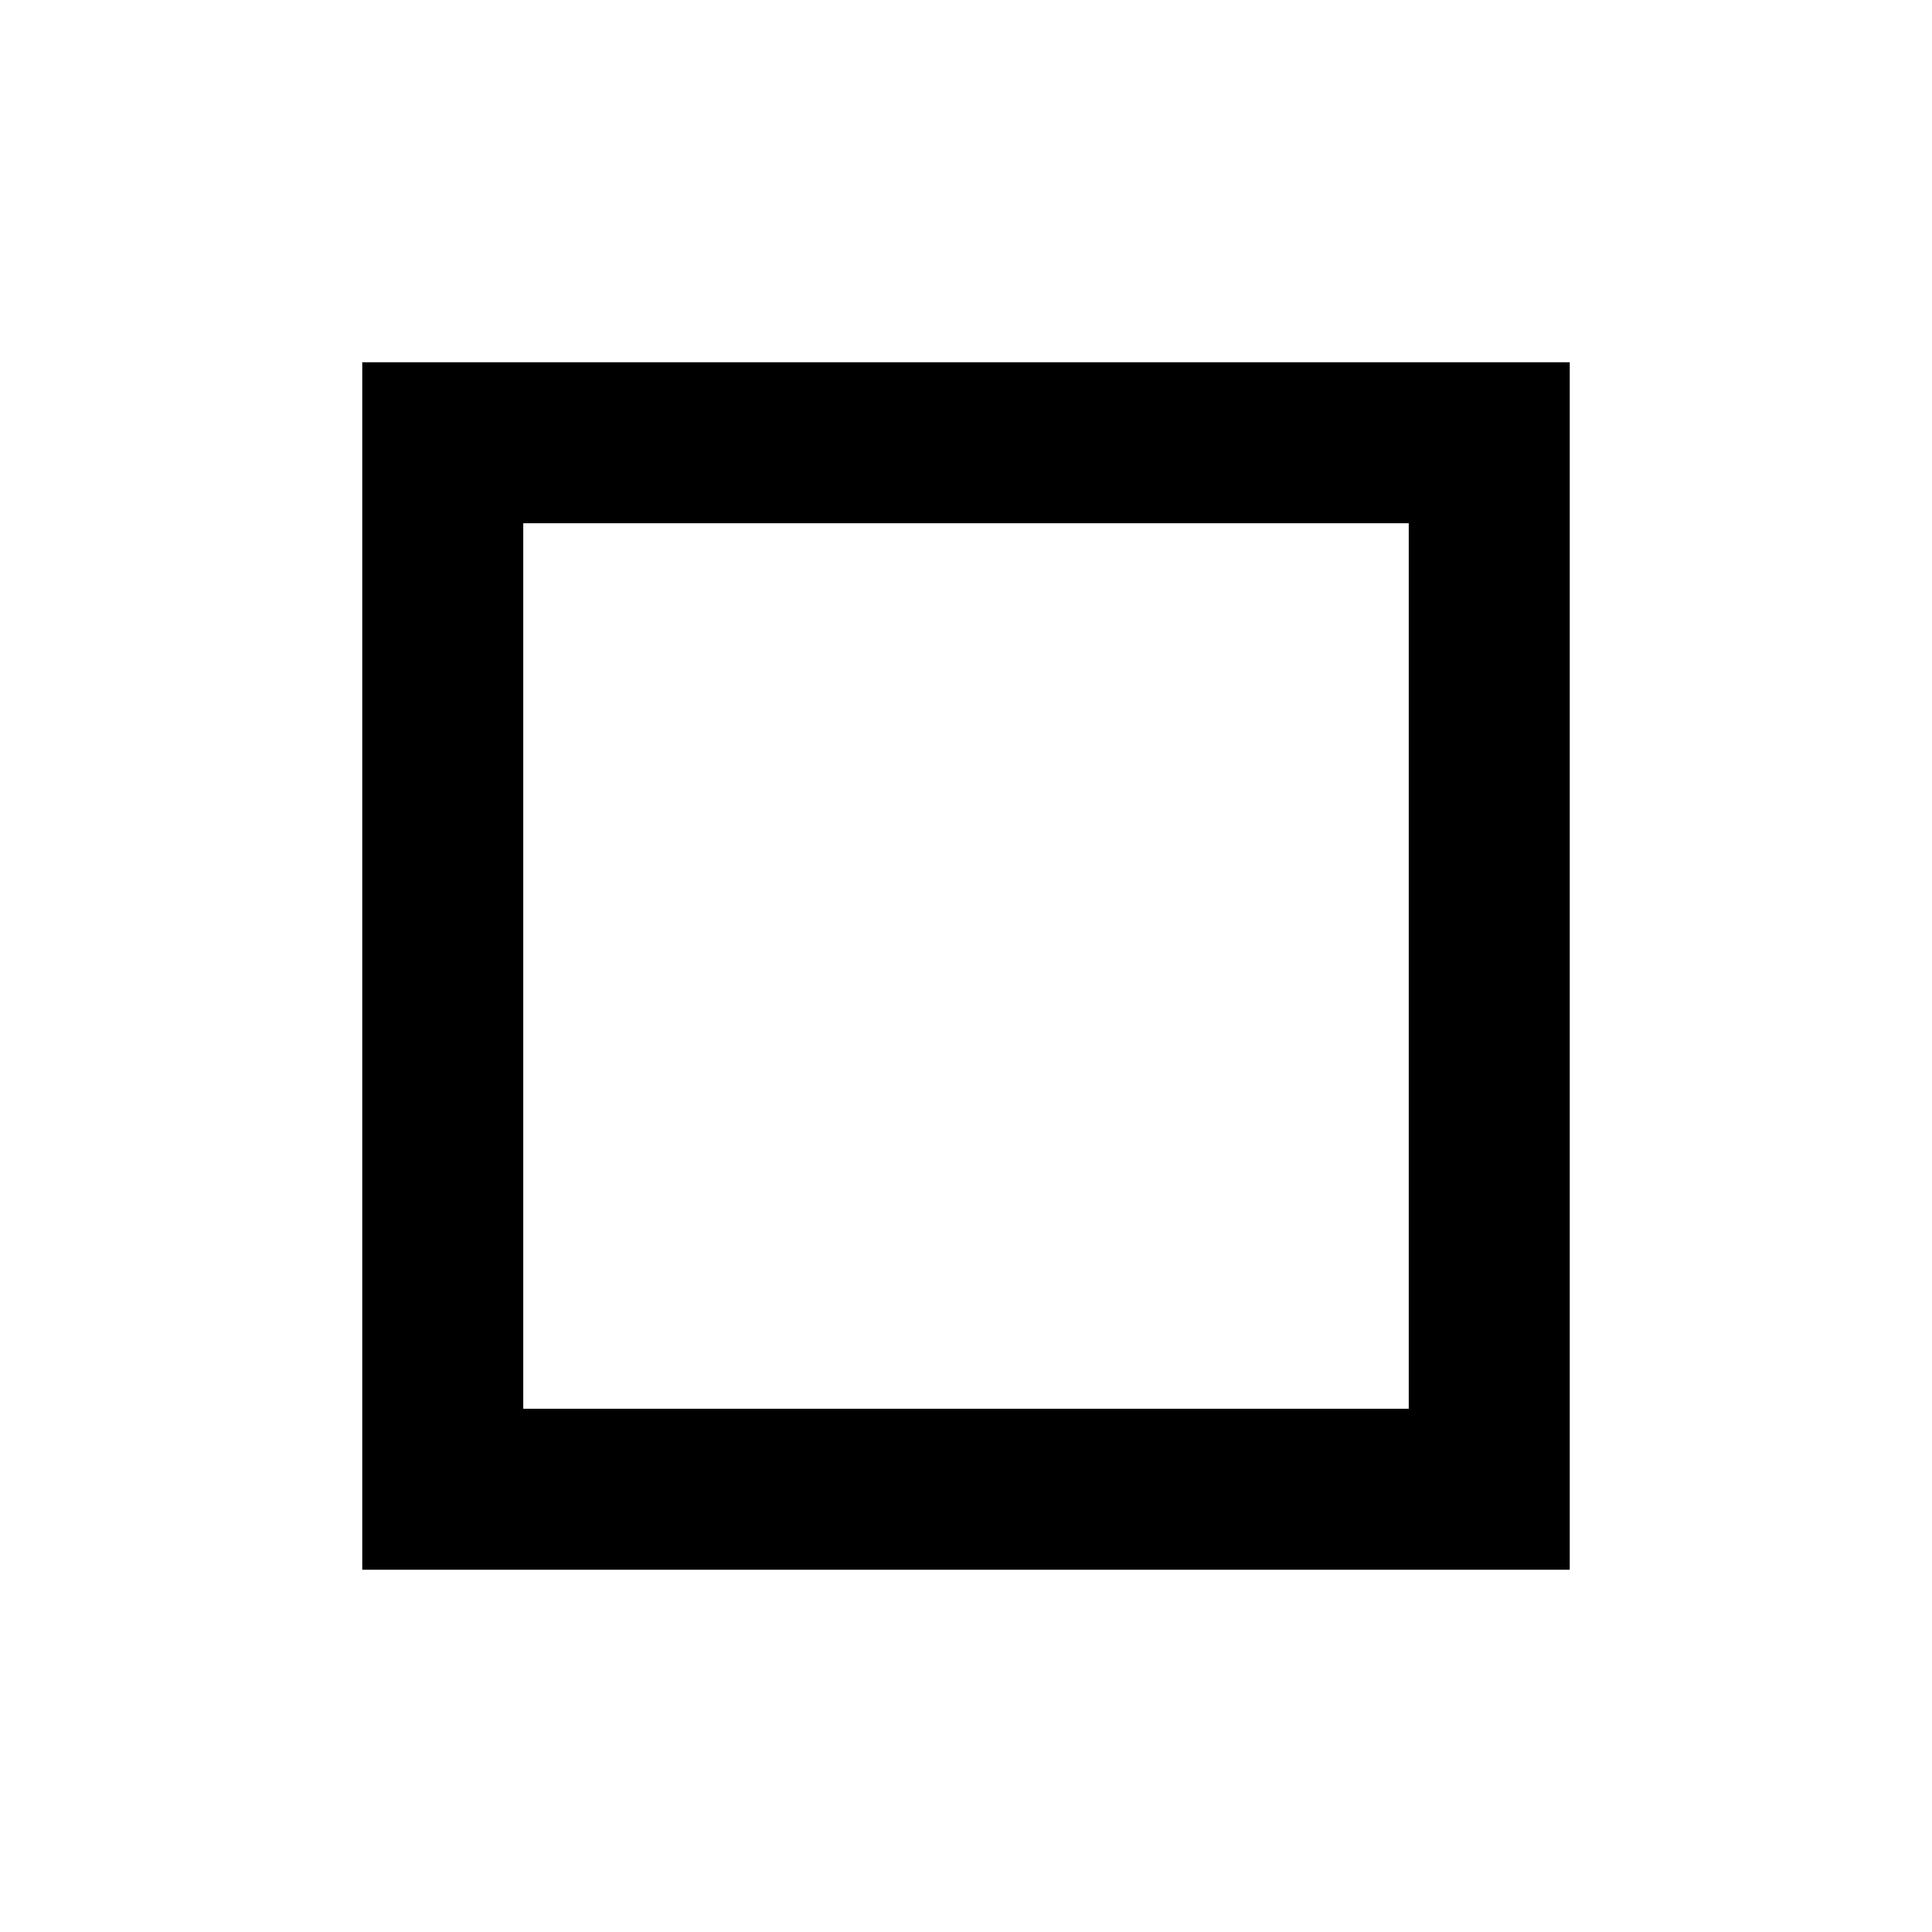
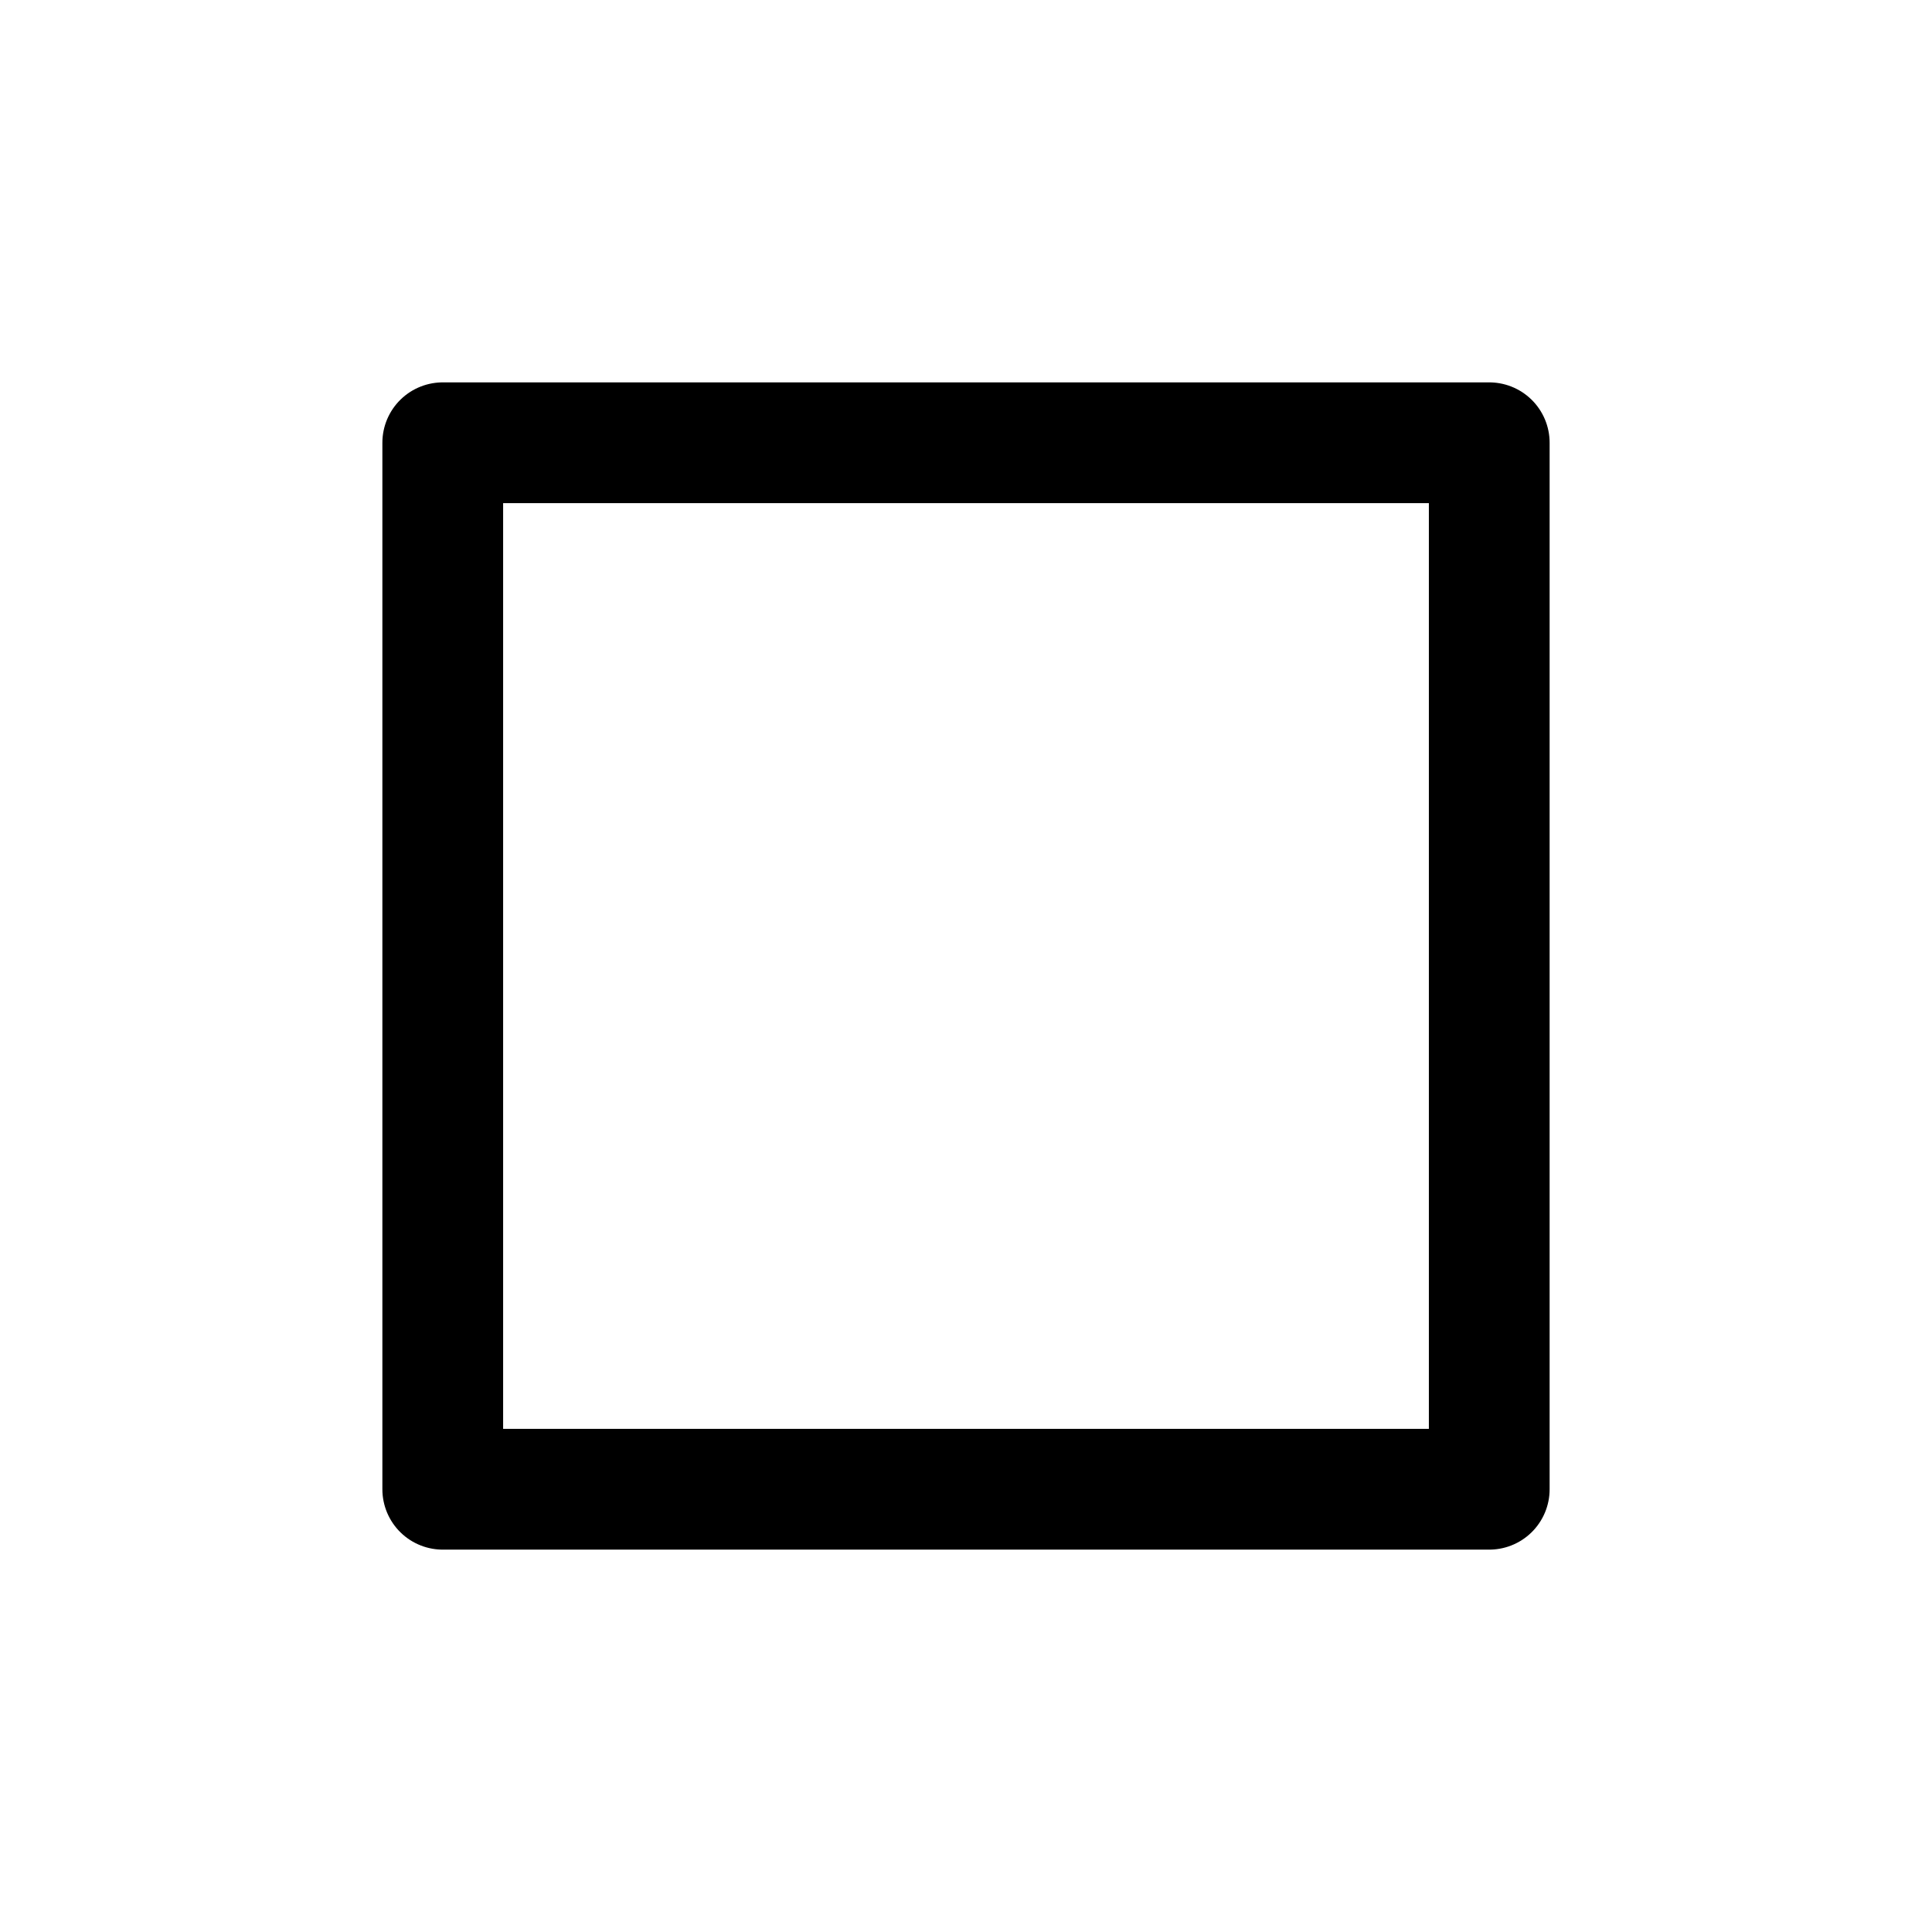
- <svg xmlns="http://www.w3.org/2000/svg" viewBox="0 0 24 24" fill="none" stroke="#000" stroke-width="2" stroke-linecap="square" stroke-linejoin="miter">
+ <svg xmlns="http://www.w3.org/2000/svg" viewBox="0 0 24 24" fill="none" stroke="#000" stroke-width="1.5" stroke-linecap="round" stroke-linejoin="round">
  <rect x="5.5" y="5.5" width="13" height="13" />
</svg>
